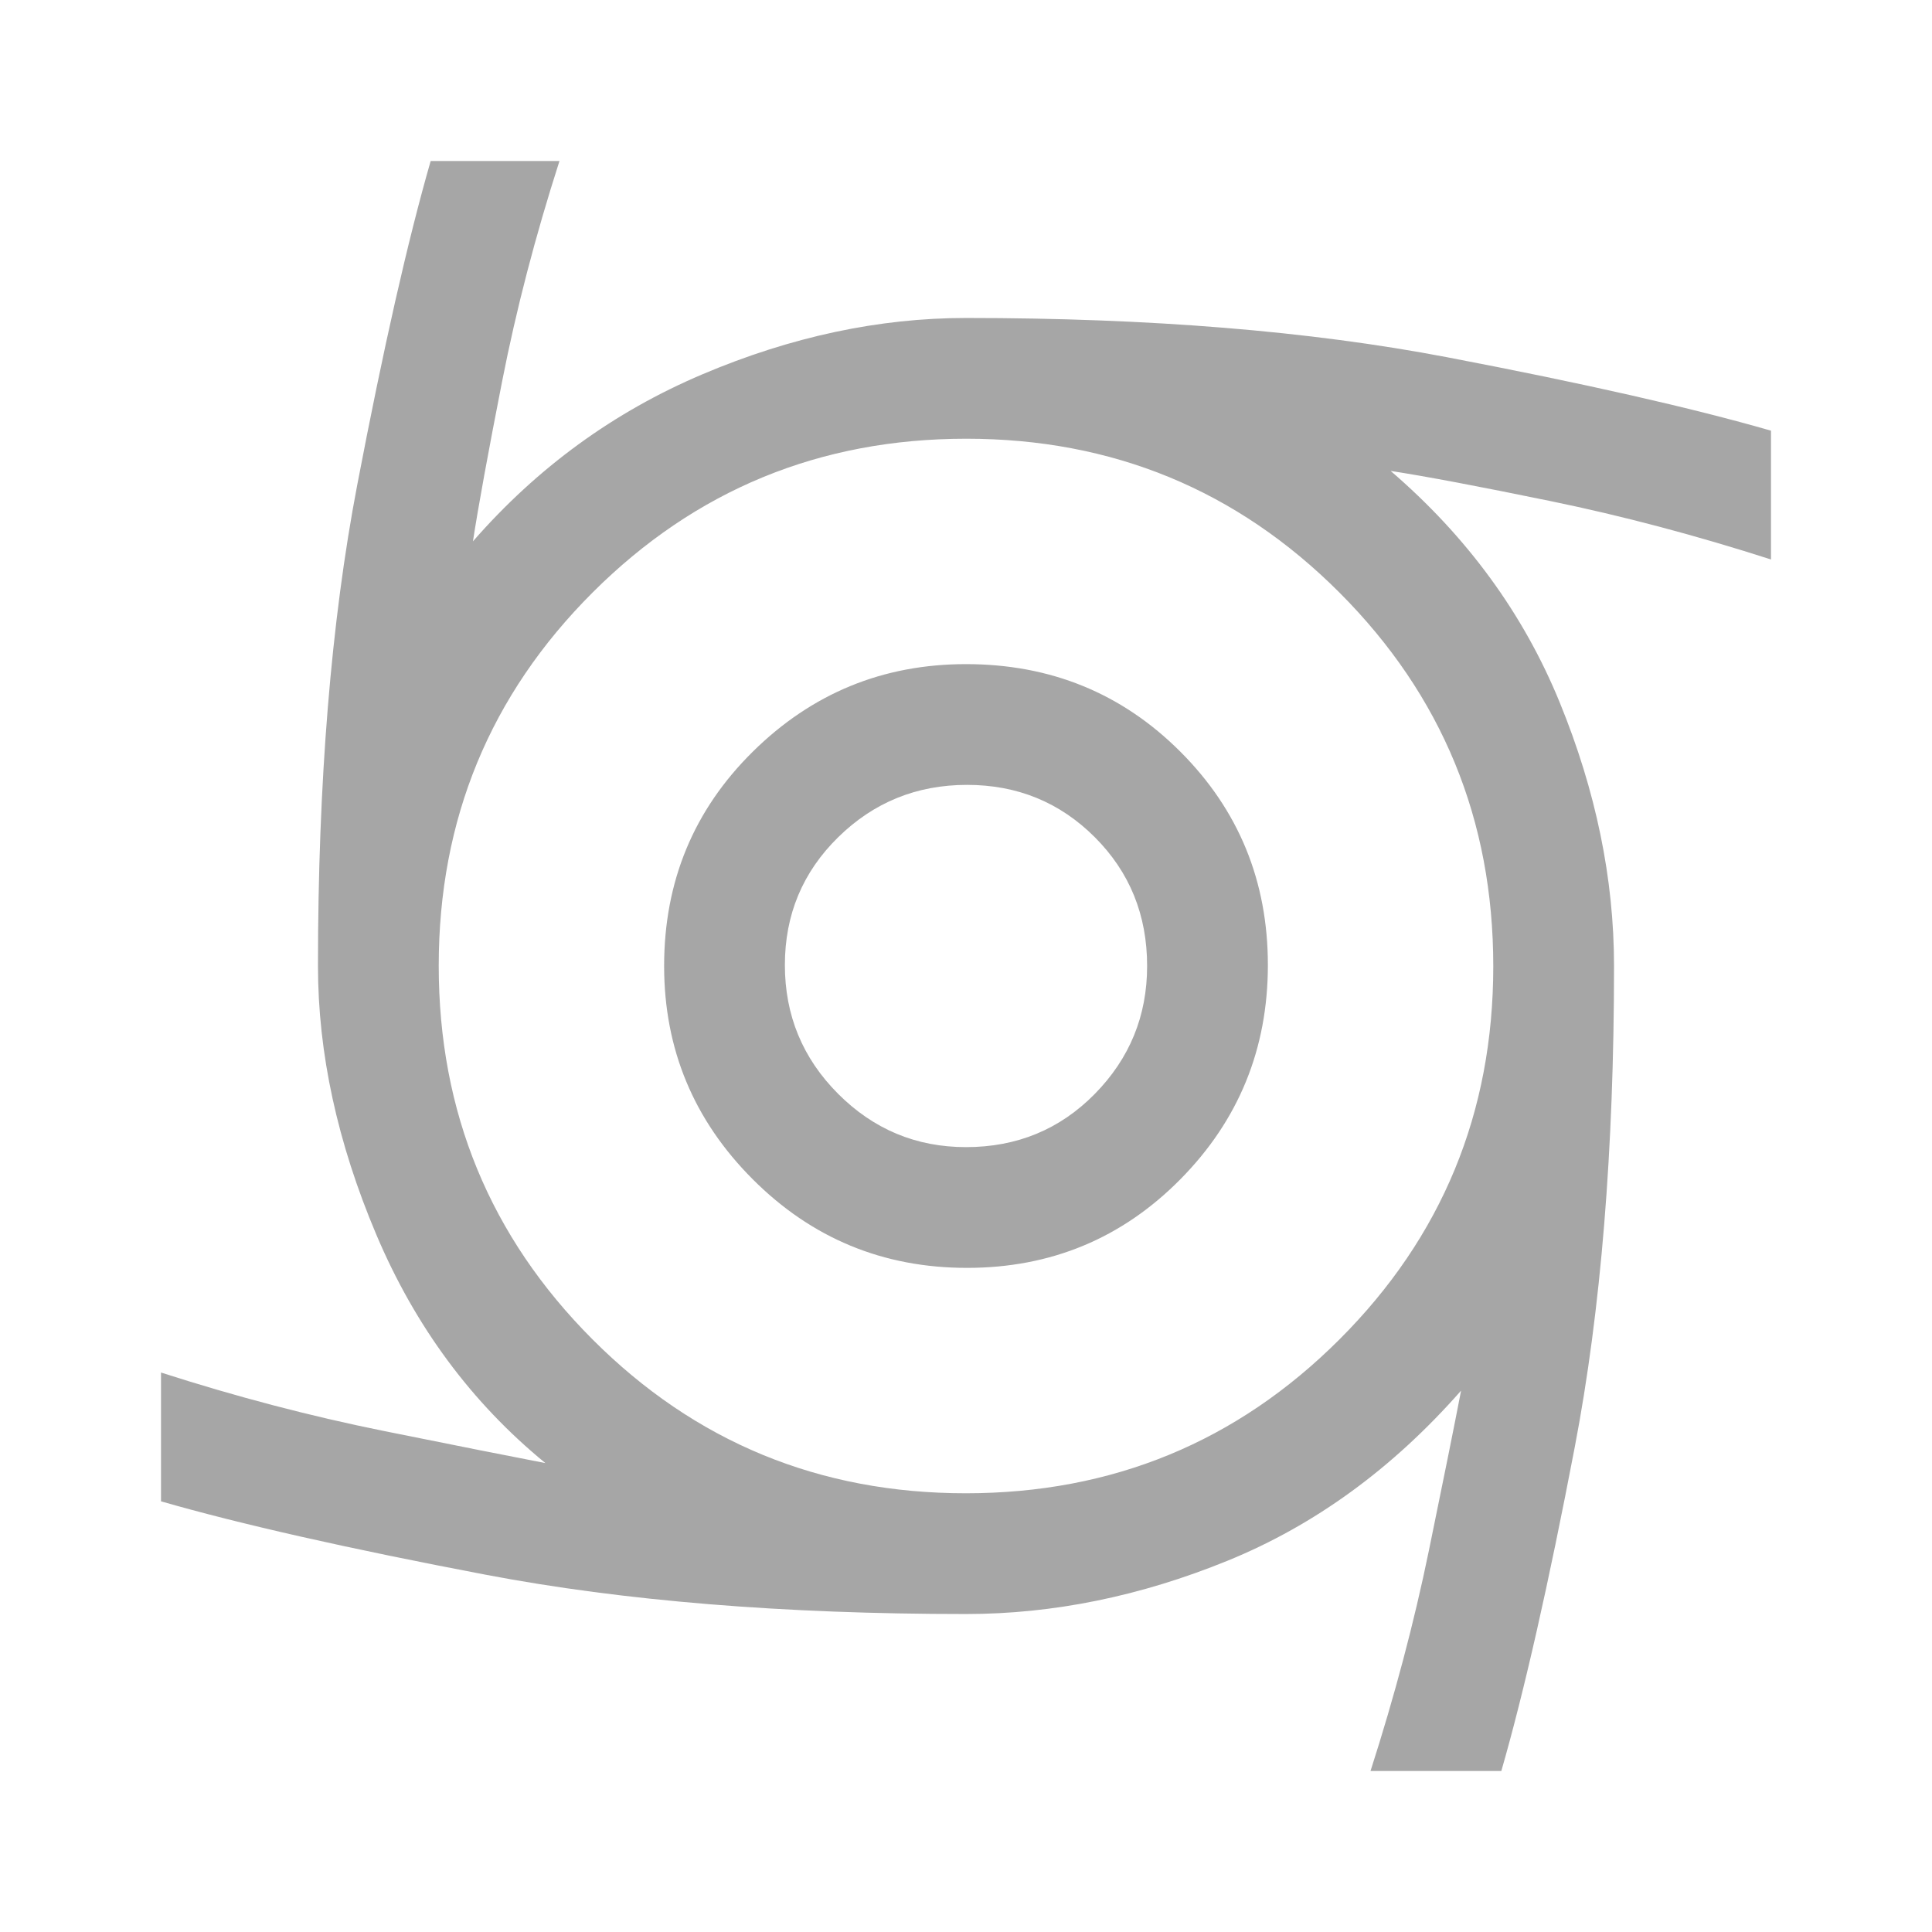
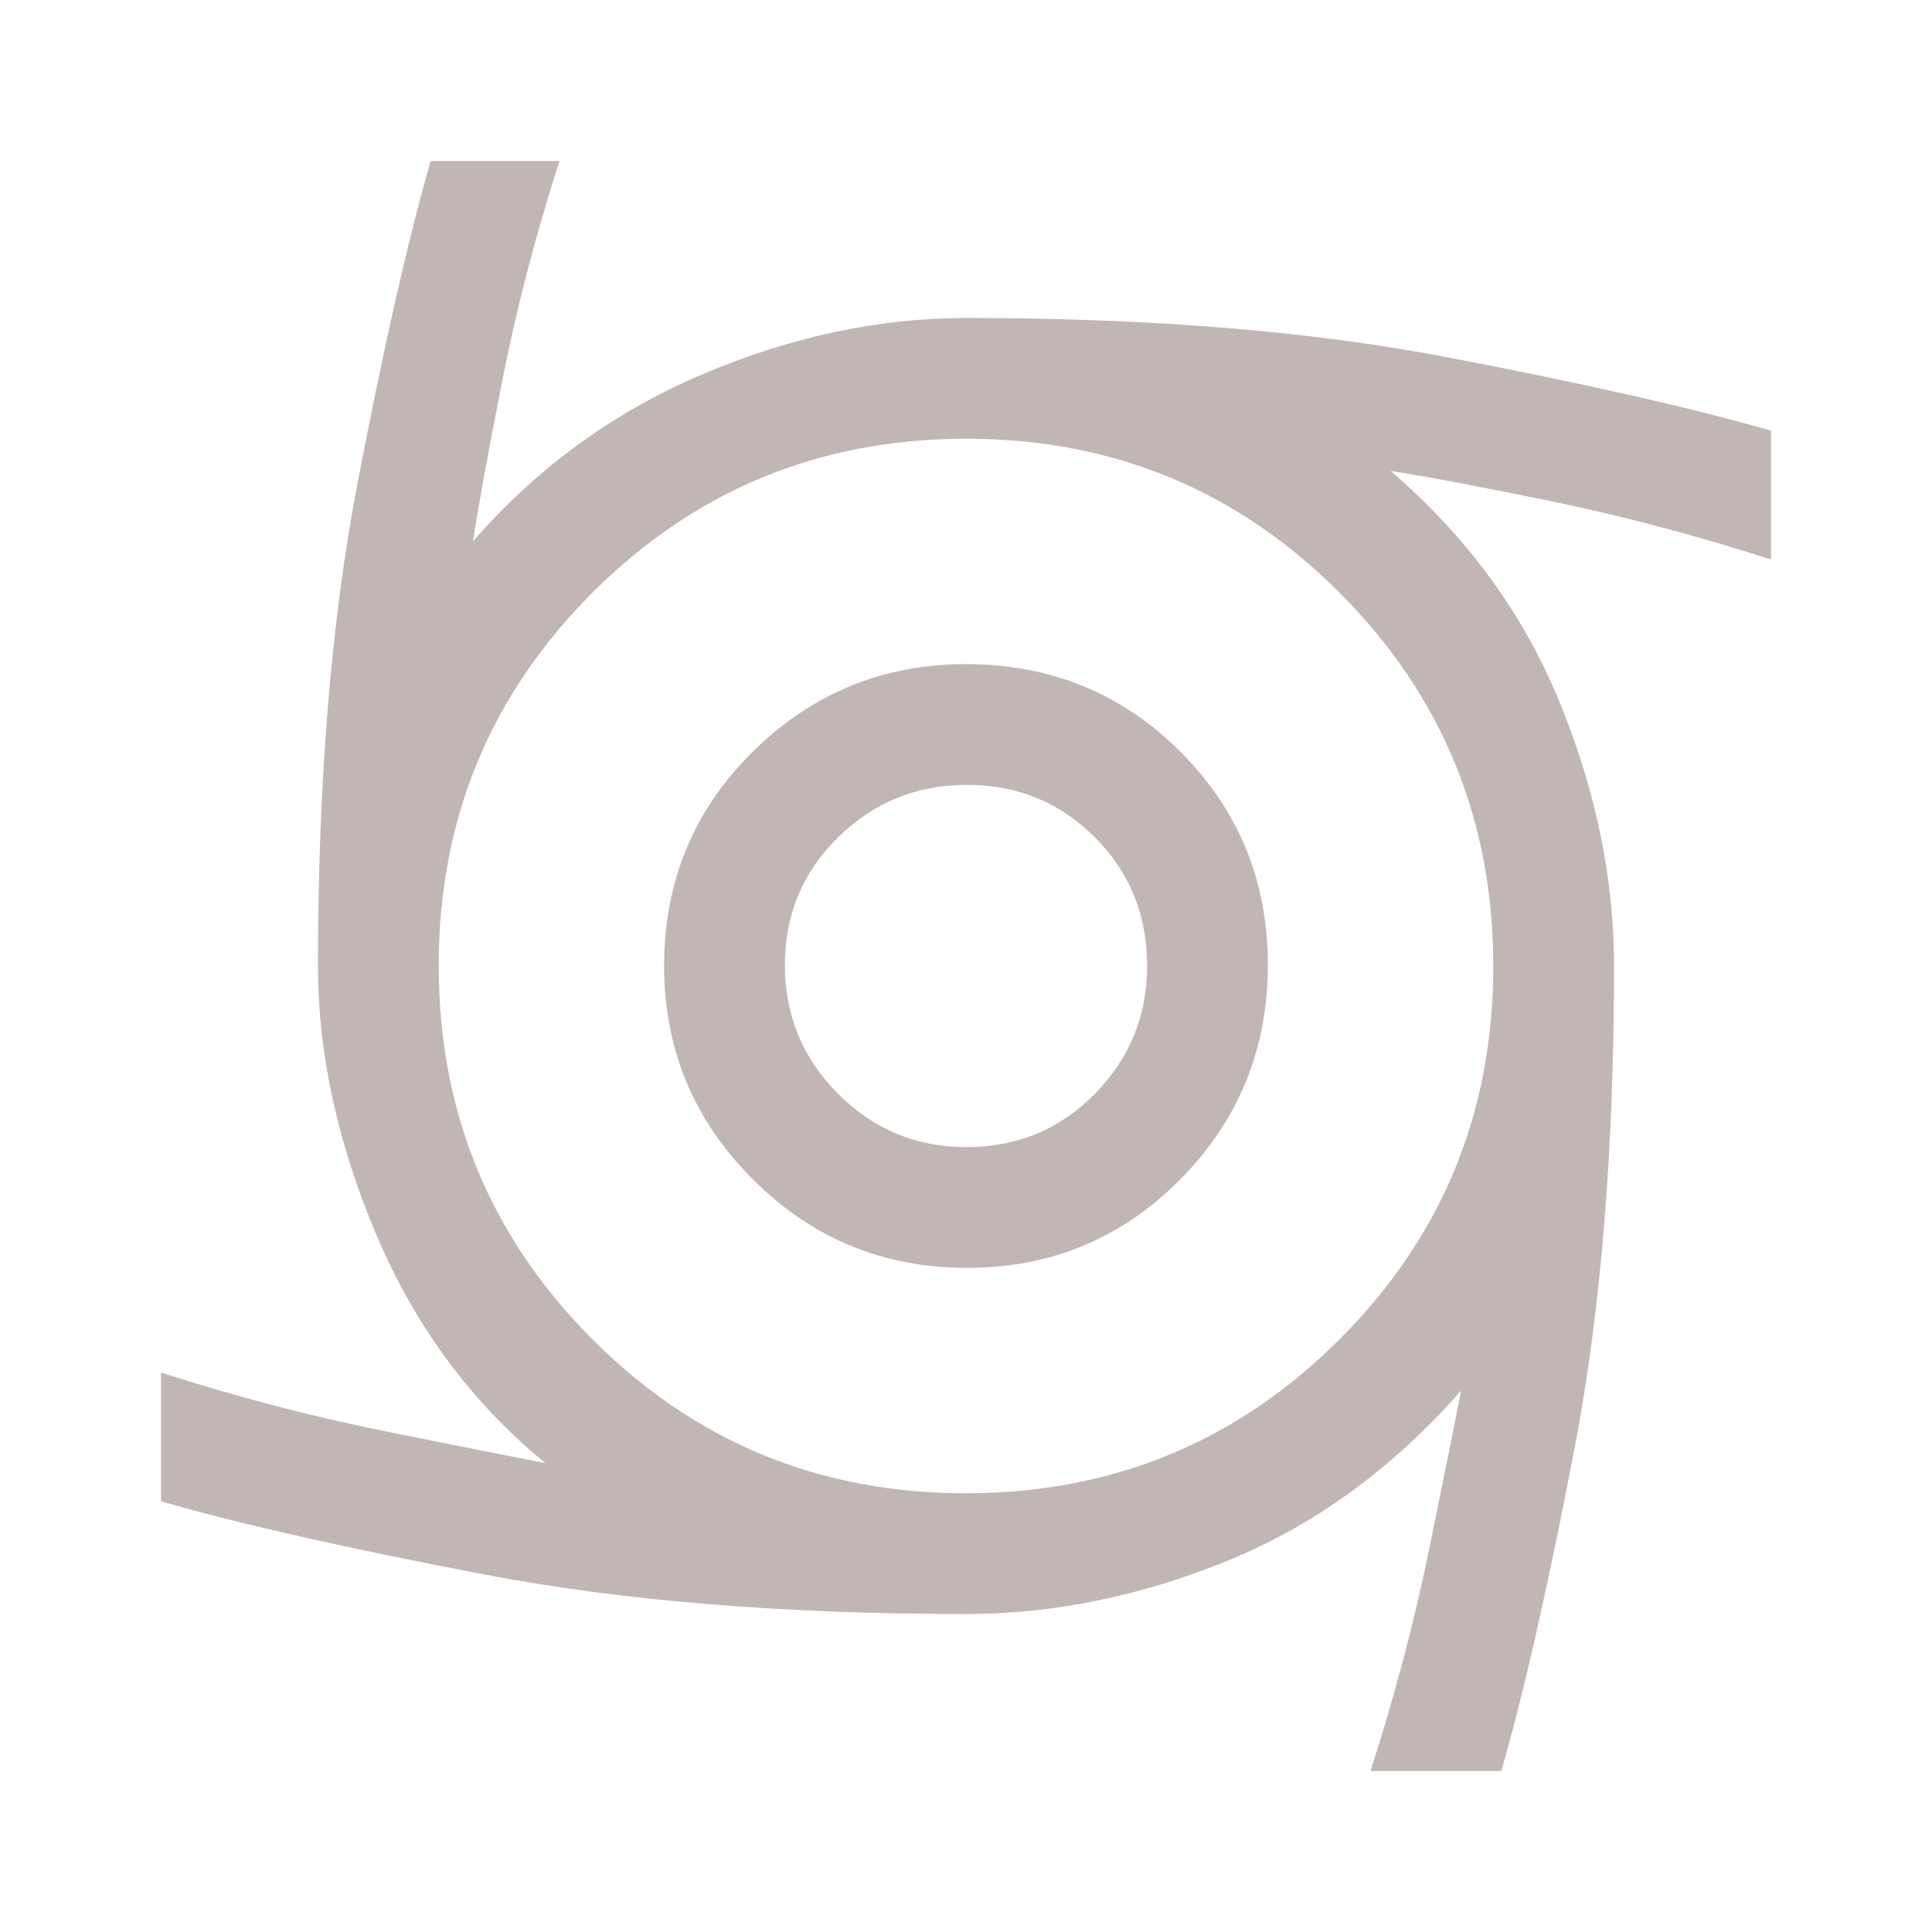
- <svg xmlns="http://www.w3.org/2000/svg" height="48px" viewBox="0 -960 960 960" width="48px" fill="#a6a6a6">
+ <svg xmlns="http://www.w3.org/2000/svg" height="48px" viewBox="0 -960 960 960" width="48px" fill="#c1b6b3">
  <path d="M480.5-330Q418-330 374-374.06 330-418.13 330-480q0-63 44.06-106.5Q418.13-630 480-630q63 0 106.5 43.5t43.5 106q0 62.5-43.5 106.5t-106 44Zm-.5-60q38 0 64-26.44T570-480q0-38-26-64t-63.5-26q-37.5 0-64 26T390-480.5q0 37.5 26.44 64T480-390ZM681-80q18-56 29-109.5t16-79.5q-51 58-116 84.5T480-158q-136 0-238.5-19.5T80-214v-64q56 18 110.5 29t80.5 16q-55-45-84-113.5T158-480q0-137 19.5-239T214-880h64q-18 56-28.5 109.5T235-691q48-55 114-83t131-28q137 0 239 19.5T880-746v64q-56-18-109.5-29T691-726q57 49 84 115t27 131q0 137-19.5 239T746-80h-65ZM479.88-218Q589-218 665.5-294.38t76.5-185.5Q742-589 665.62-665.5T480.12-742Q371-742 294.5-665.62T218-480.12Q218-371 294.38-294.5t185.5 76.5Z" />
</svg>
